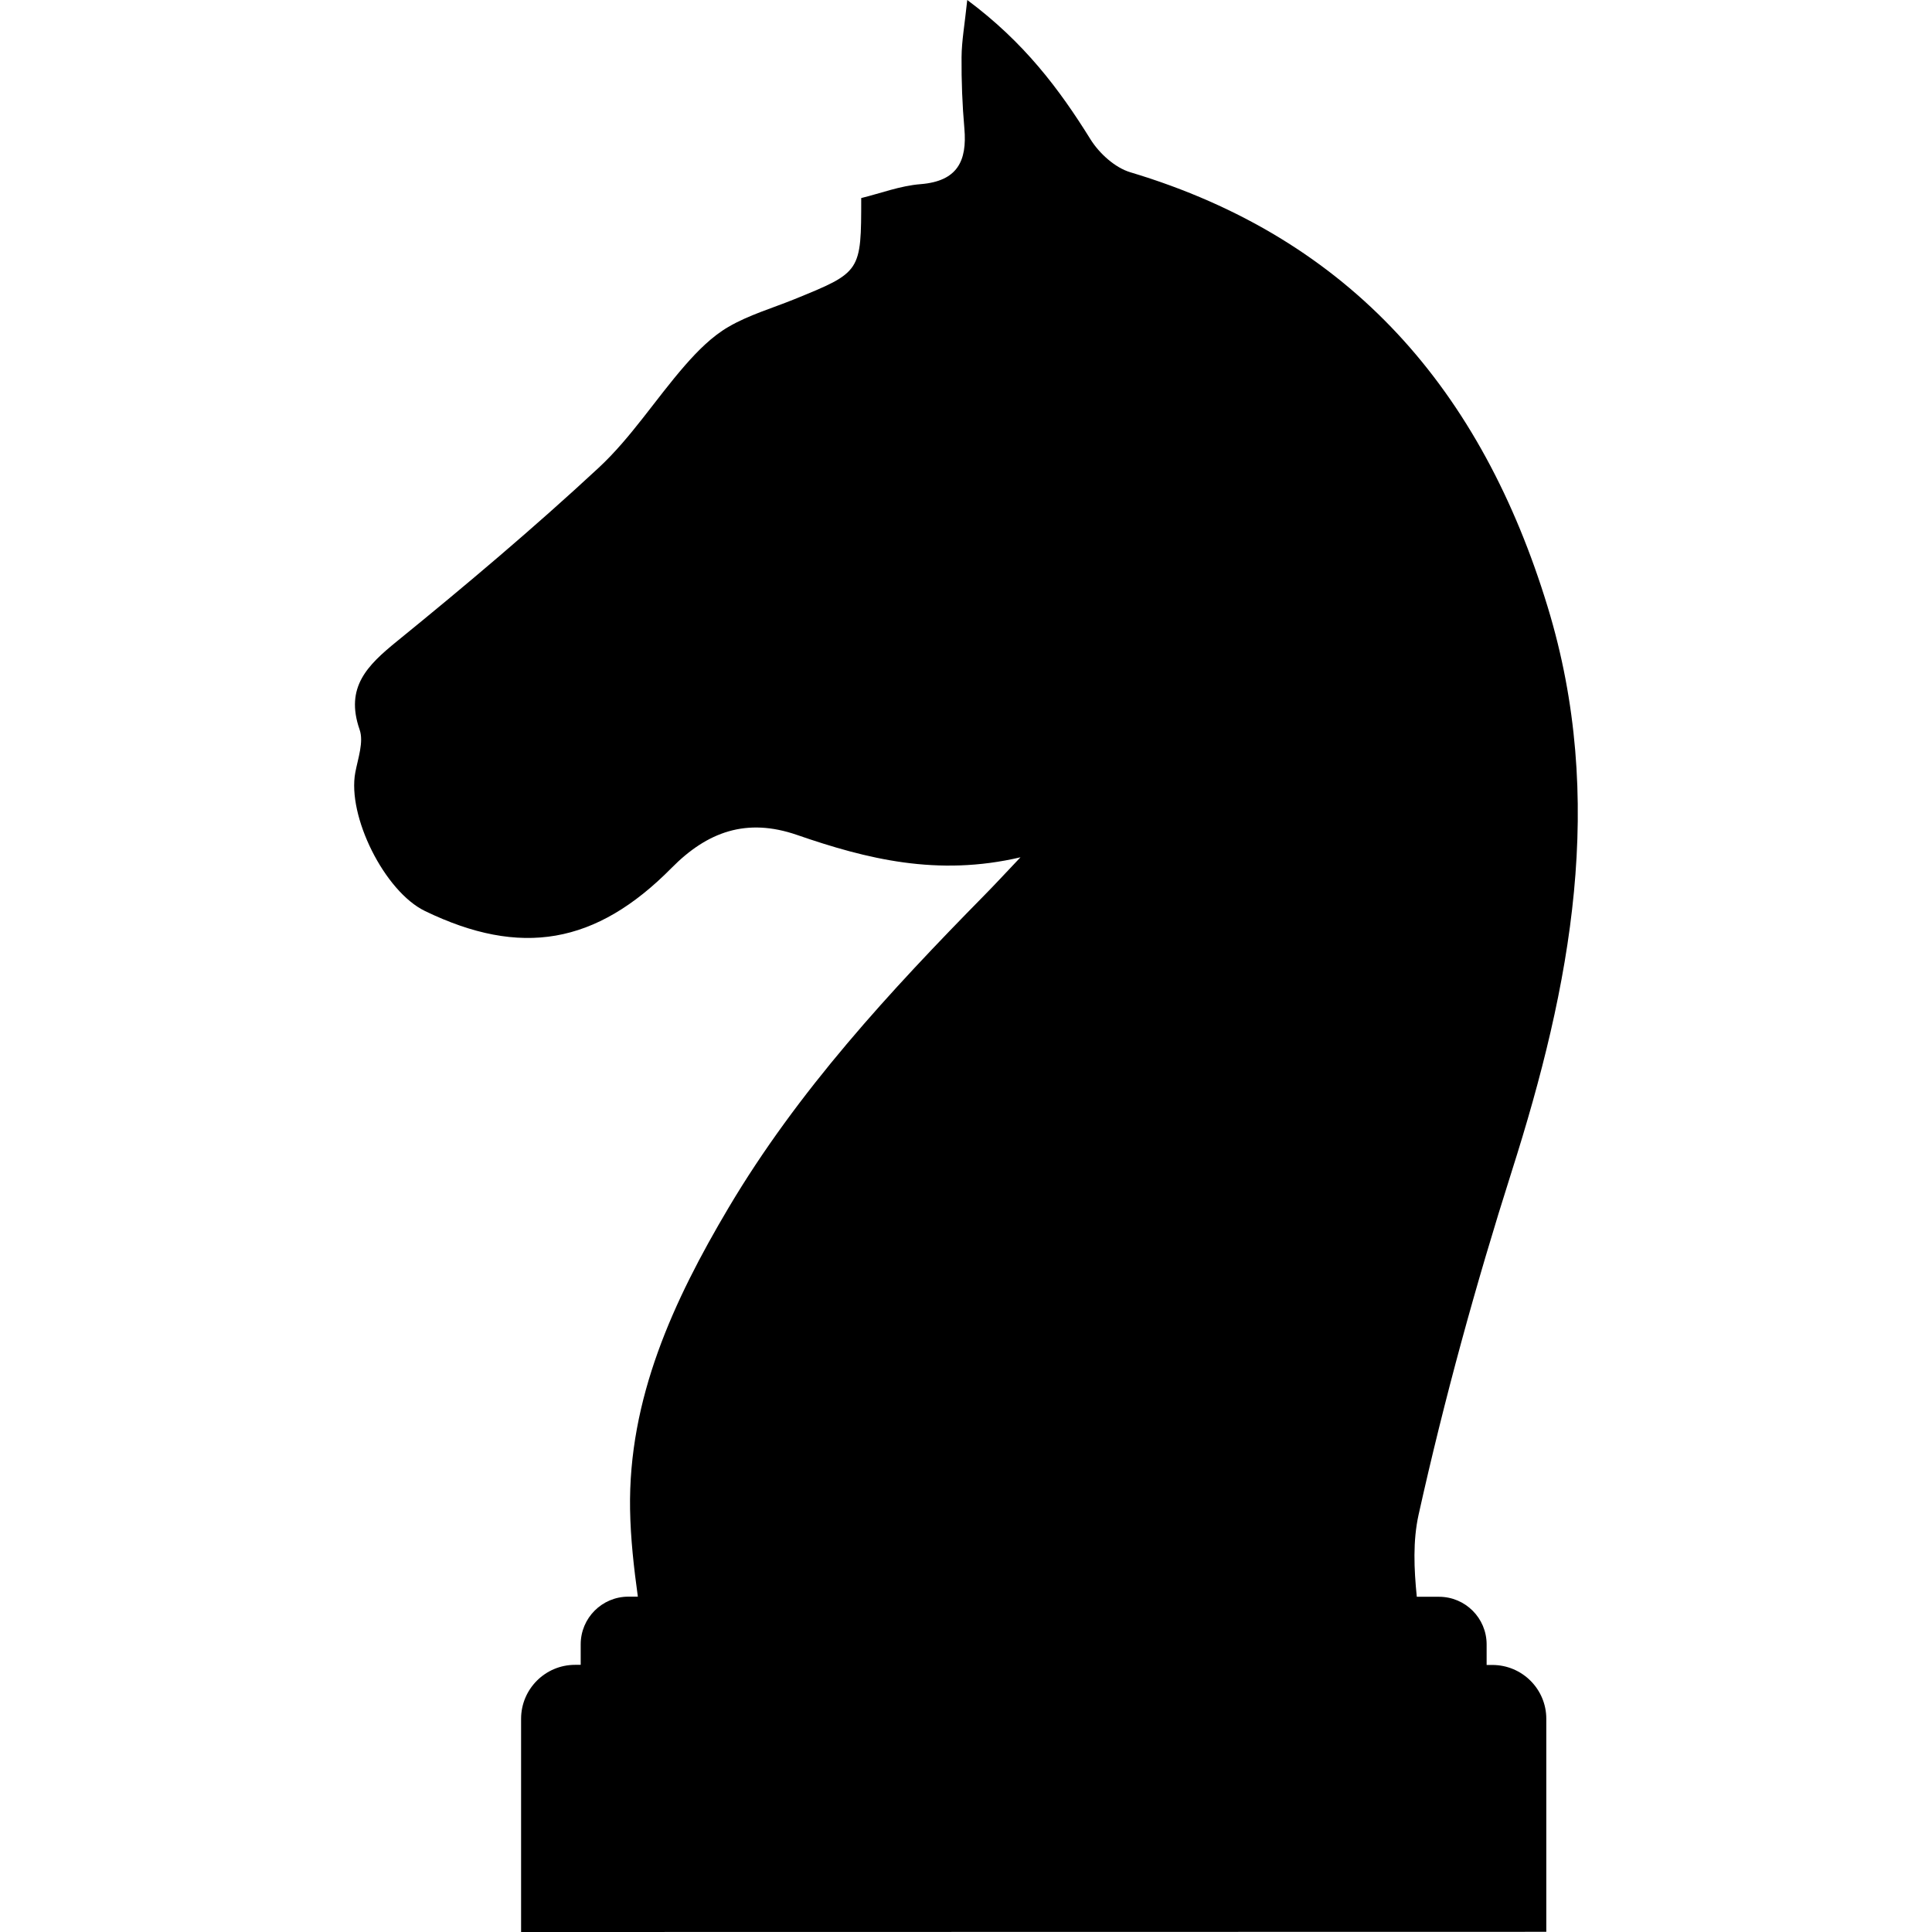
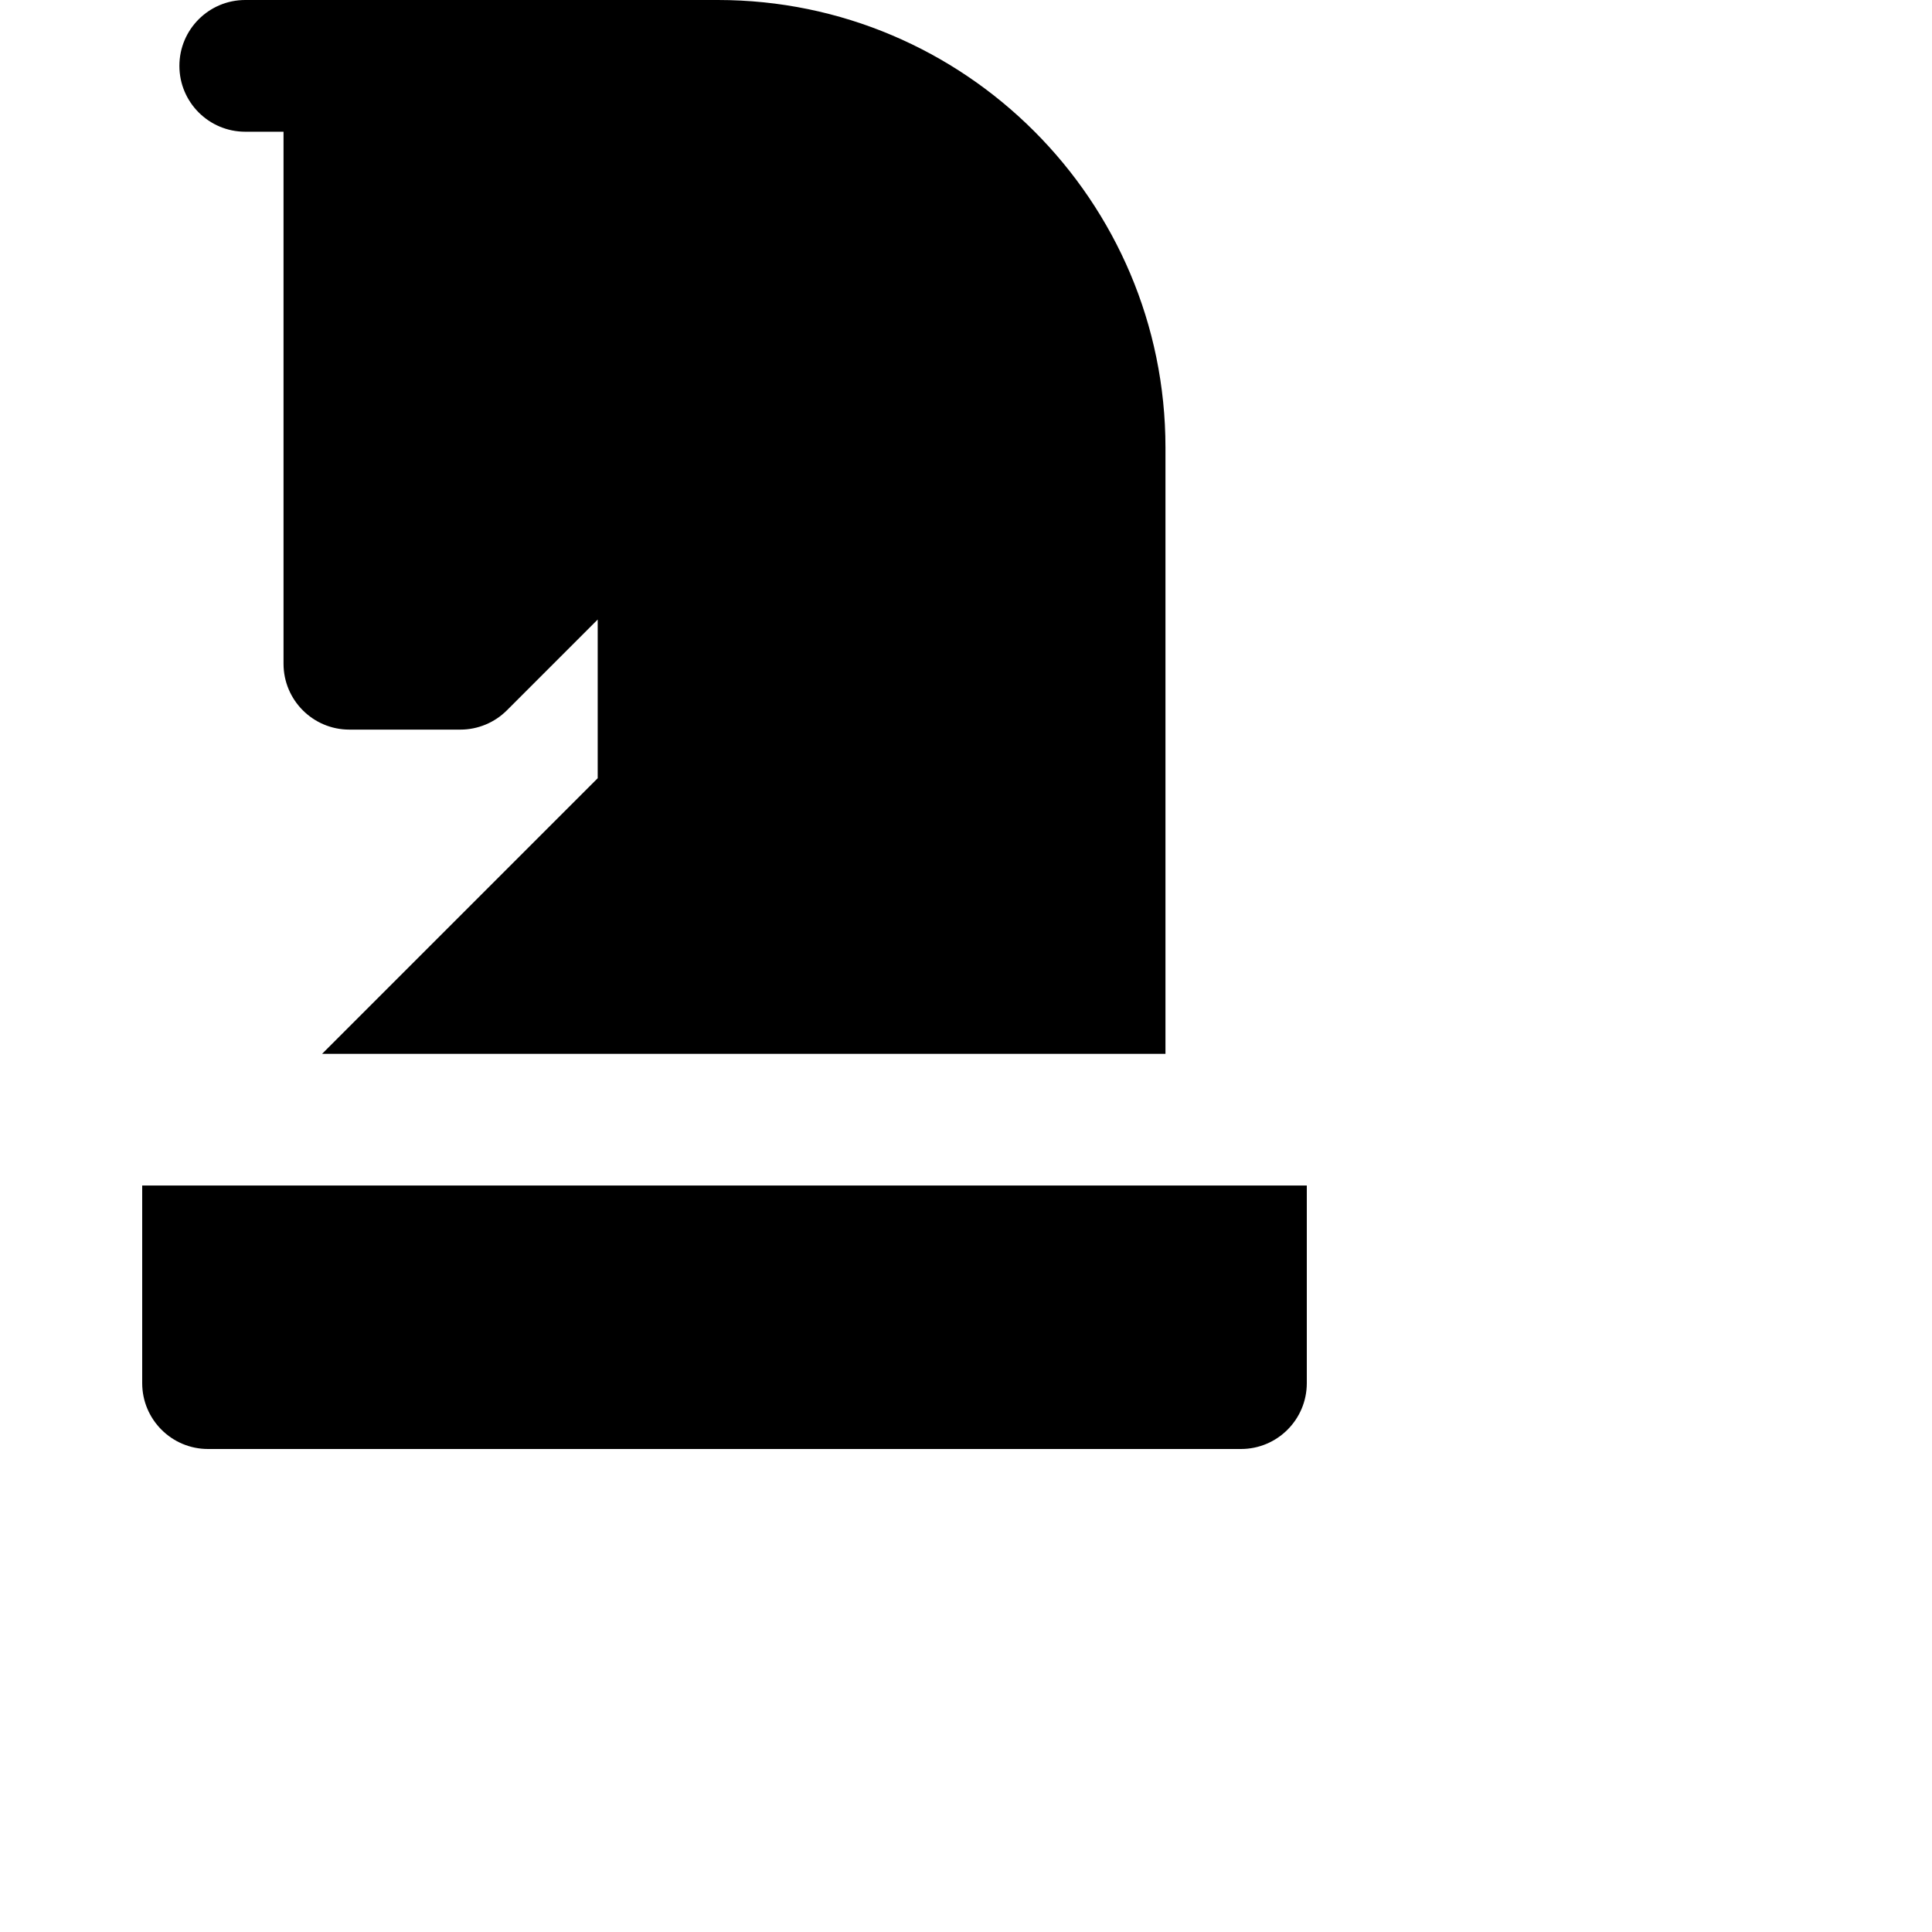
- <svg xmlns="http://www.w3.org/2000/svg" version="1.1" id="Capa_1" x="0px" y="0px" width="31.537px" height="31.537px" viewBox="0 0 31.537 31.537" style="enable-background:new 0 0 31.537 31.537;" xml:space="preserve">
+ <svg xmlns="http://www.w3.org/2000/svg" x="0px" y="0px" viewBox="0 0 512 512" style="transform: scale(.75)" xml:space="preserve">
  <g>
-     <path d="M24.36,27.178h-0.093v-0.335c0-0.43-0.348-0.778-0.777-0.778h-0.363c-0.046-0.457-0.065-0.912,0.029-1.338   c0.42-1.89,0.935-3.764,1.521-5.607c0.965-3.032,1.547-6.064,0.587-9.211c-1.072-3.518-3.198-6.014-6.813-7.097   c-0.251-0.075-0.507-0.308-0.65-0.537C17.287,1.448,16.715,0.689,15.789,0c-0.043,0.409-0.091,0.67-0.093,0.932   c-0.003,0.388,0.012,0.778,0.046,1.165c0.047,0.537-0.118,0.861-0.714,0.909c-0.333,0.026-0.658,0.151-0.97,0.227   c0,1.208,0,1.208-1.095,1.653c-0.36,0.146-0.741,0.256-1.073,0.45c-0.268,0.156-0.501,0.391-0.708,0.628   c-0.48,0.55-0.88,1.18-1.41,1.672c-1.06,0.984-2.168,1.918-3.291,2.831c-0.484,0.394-0.852,0.75-0.611,1.443   c0.07,0.201-0.026,0.466-0.07,0.698c-0.135,0.714,0.478,1.944,1.137,2.263c1.561,0.756,2.79,0.548,4.026-0.704   c0.583-0.59,1.222-0.823,2.047-0.538c1.134,0.392,2.293,0.683,3.648,0.365c-0.267,0.281-0.424,0.452-0.587,0.617   c-1.549,1.575-3.045,3.194-4.179,5.105c-0.901,1.519-1.637,3.115-1.607,4.923c0.008,0.473,0.061,0.946,0.127,1.424h-0.155   c-0.43,0-0.778,0.349-0.778,0.778v0.335H9.387c-0.486,0-0.881,0.395-0.881,0.881v3.48l16.735-0.003v-3.478   C25.241,27.572,24.847,27.178,24.36,27.178z" />
+     <g>
+       <path d="M253.659,0H123.456H86.661C73.809,0,63.389,10.42,63.389,23.273c0,12.853,10.42,23.273,23.273,23.273h13.521v187.988    c0,12.851,10.42,23.273,23.273,23.273h39.201c6.173,0,12.093-2.453,16.455-6.817l32.084-32.084v56.076l-97.379,97.382h297.996    V158.16C411.814,70.949,340.865,0,253.659,0z" />
+     </g>
+   </g>
+   <g>
+     <g>
+       <path d="M50.244,418.909v69.818c0,12.851,10.42,23.273,23.273,23.273h364.966c12.853,0,23.273-10.422,23.273-23.273v-69.818    H50.244z" />
+     </g>
  </g>
</svg>
